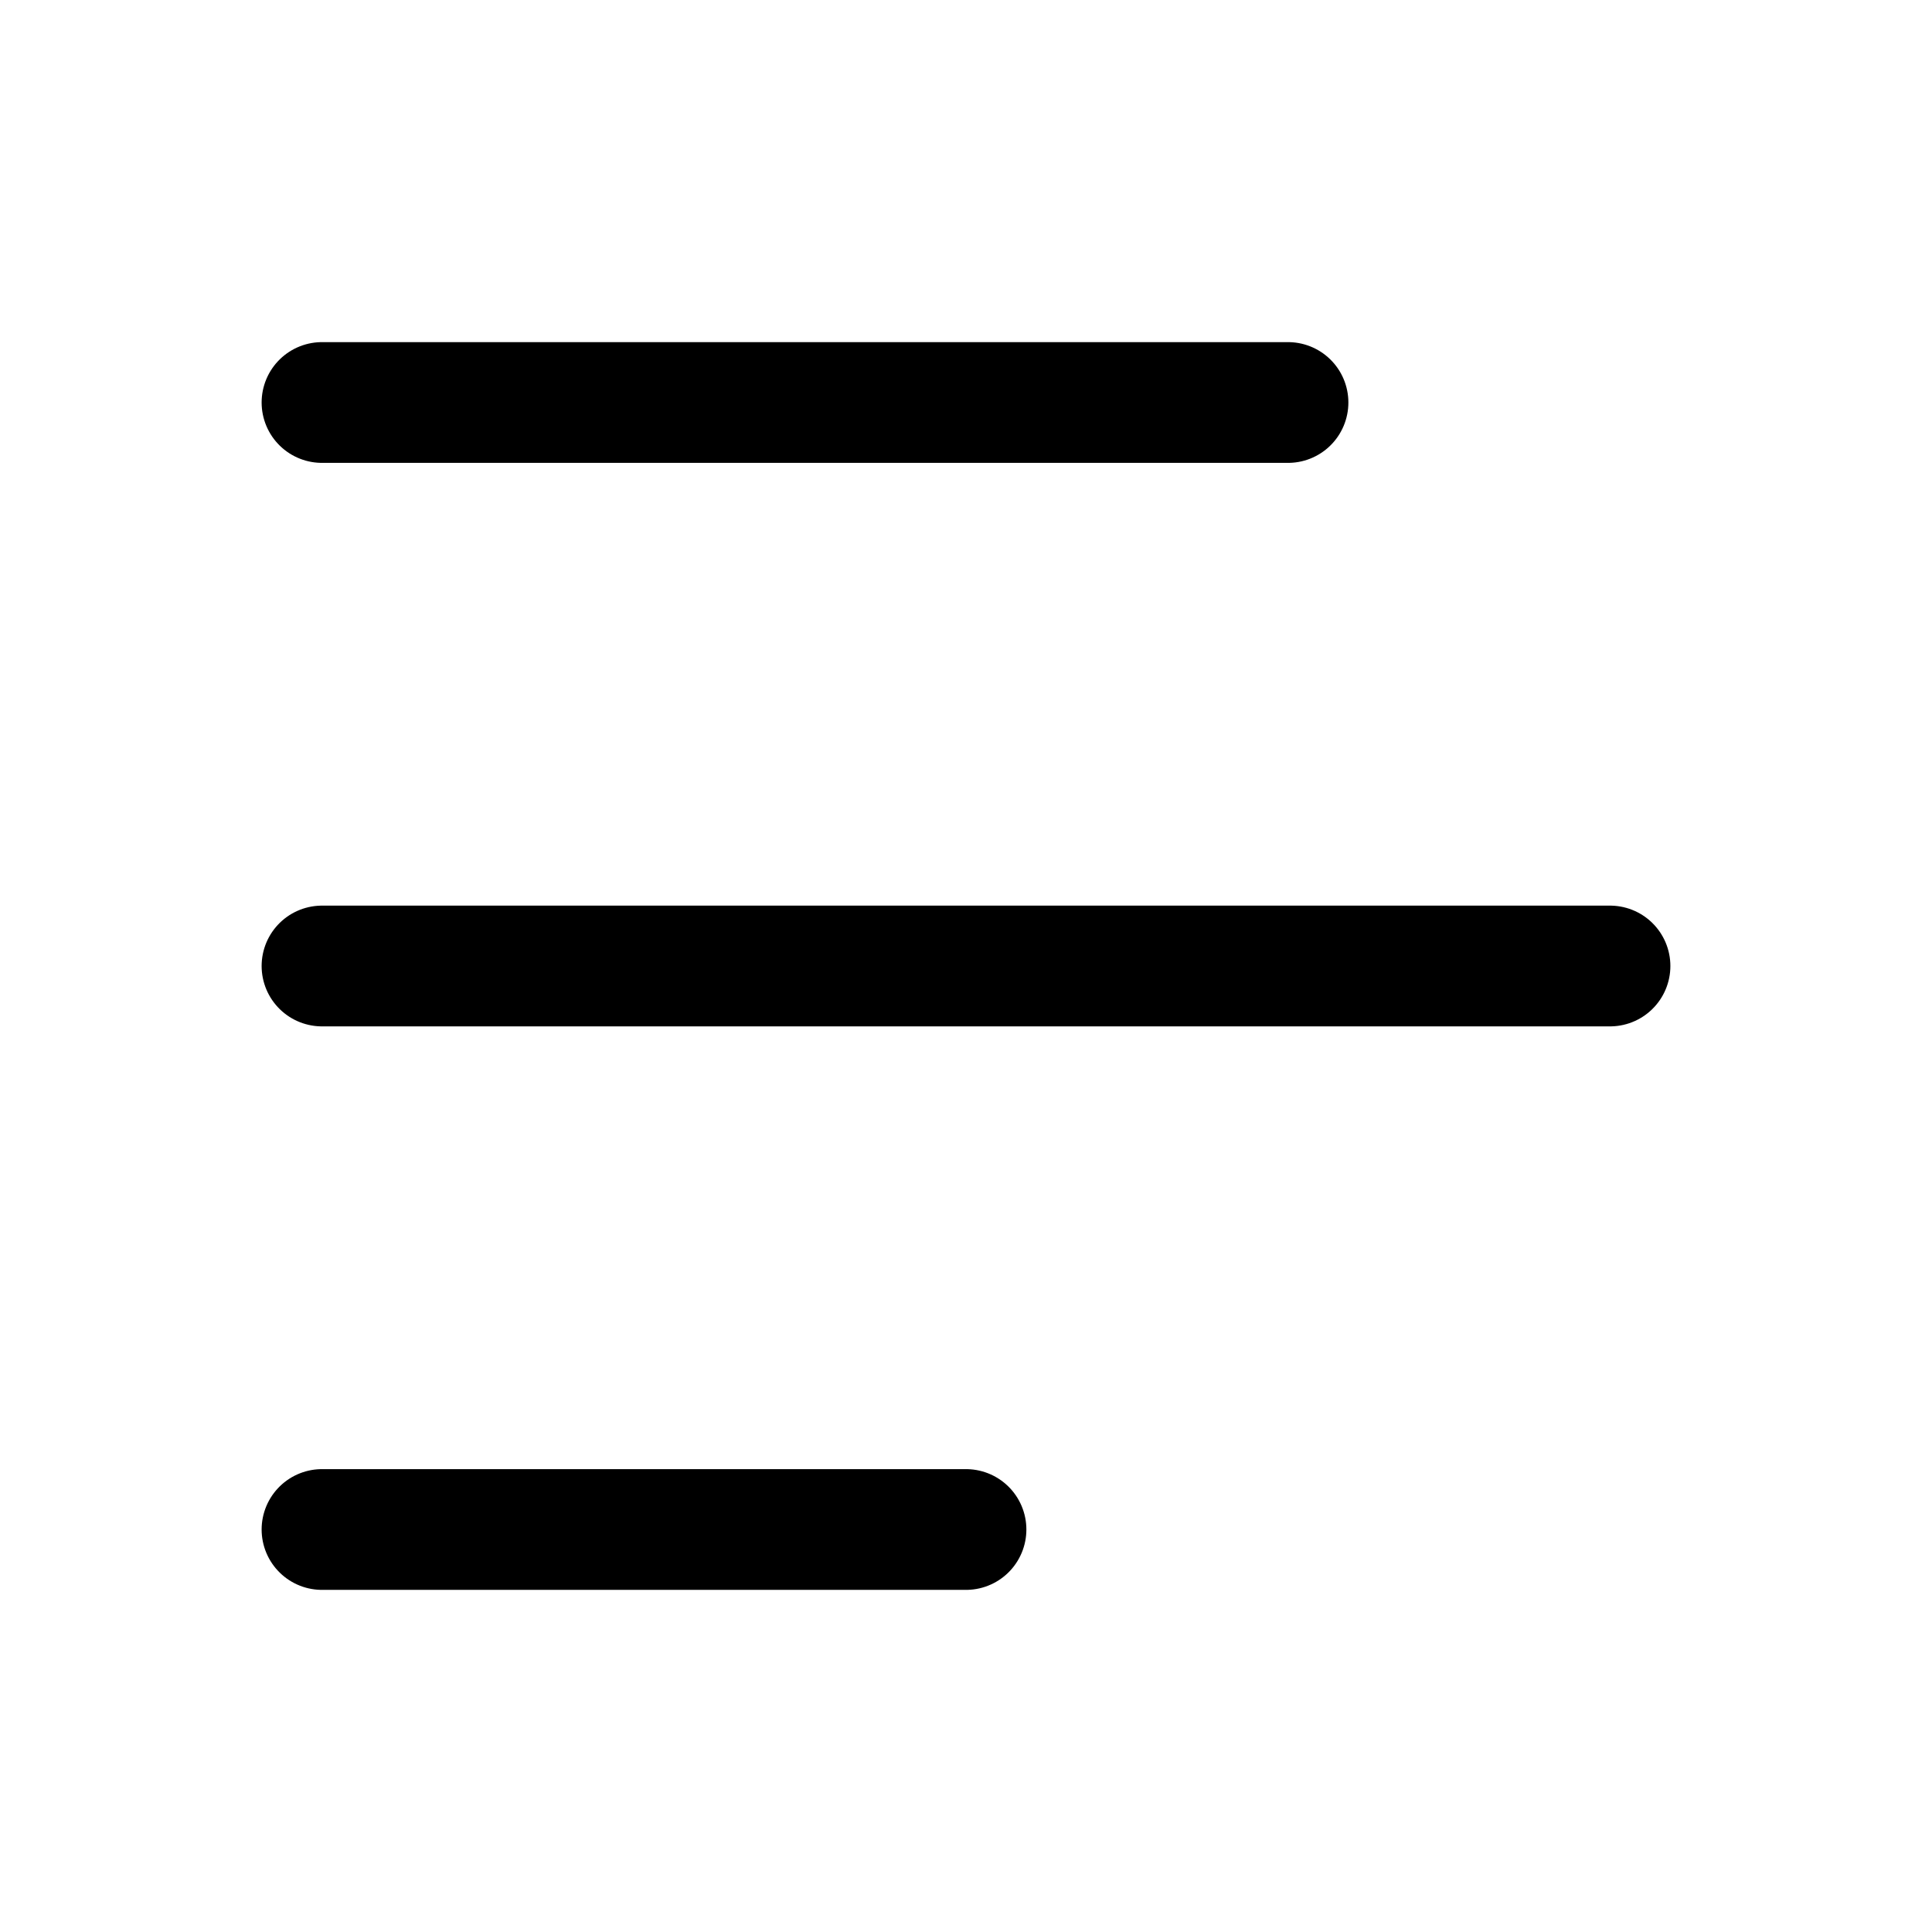
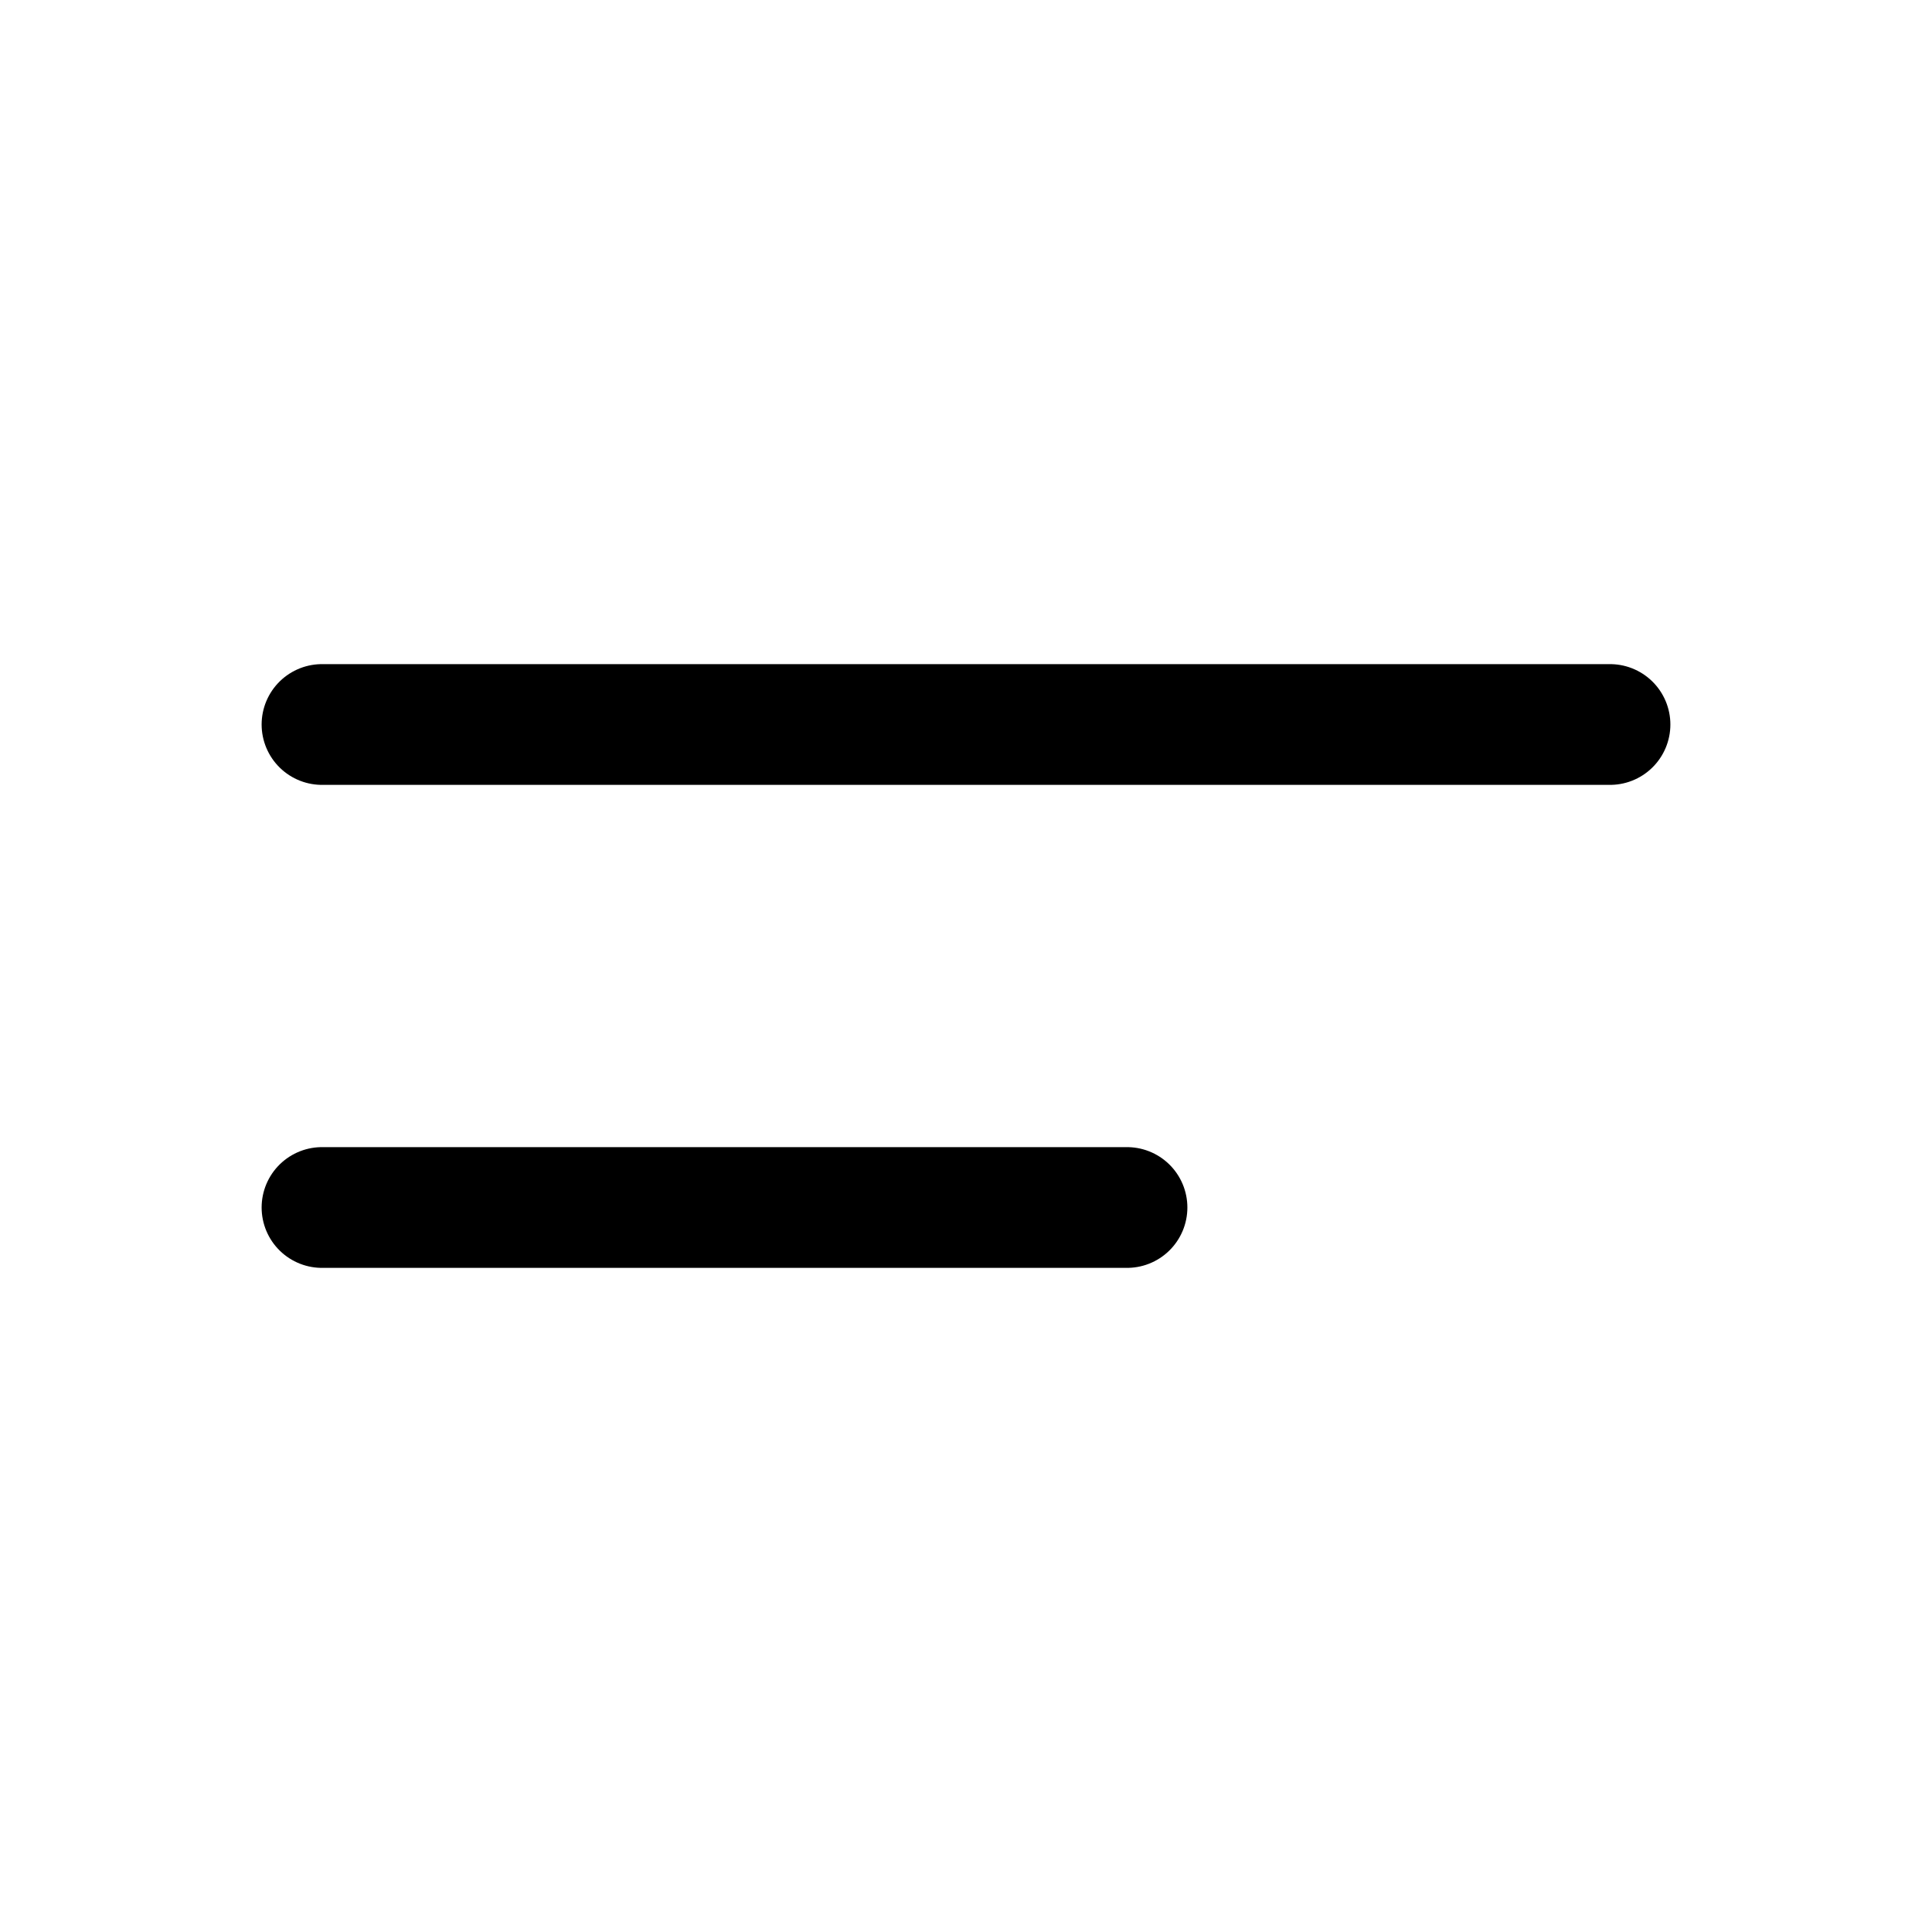
- <svg xmlns="http://www.w3.org/2000/svg" viewBox="0 0 24 24" fill="none" aria-label="menu icon">
-   <path d="M4 5L16 5" stroke="currentColor" stroke-width="1.5" stroke-linecap="round" stroke-linejoin="round" />
-   <path d="M4 12L20 12" stroke="currentColor" stroke-width="1.5" stroke-linecap="round" stroke-linejoin="round" />
-   <path d="M4 19L12 19" stroke="currentColor" stroke-width="1.5" stroke-linecap="round" stroke-linejoin="round" />
+ <svg xmlns="http://www.w3.org/2000/svg" viewBox="0 0 24 24" fill="none" aria-label="menu2 icon">
+   <path d="M4 9L20 9" stroke="currentColor" stroke-width="1.5" stroke-linecap="round" stroke-linejoin="round" />
+   <path d="M4 15L14 15" stroke="currentColor" stroke-width="1.5" stroke-linecap="round" stroke-linejoin="round" />
</svg>
